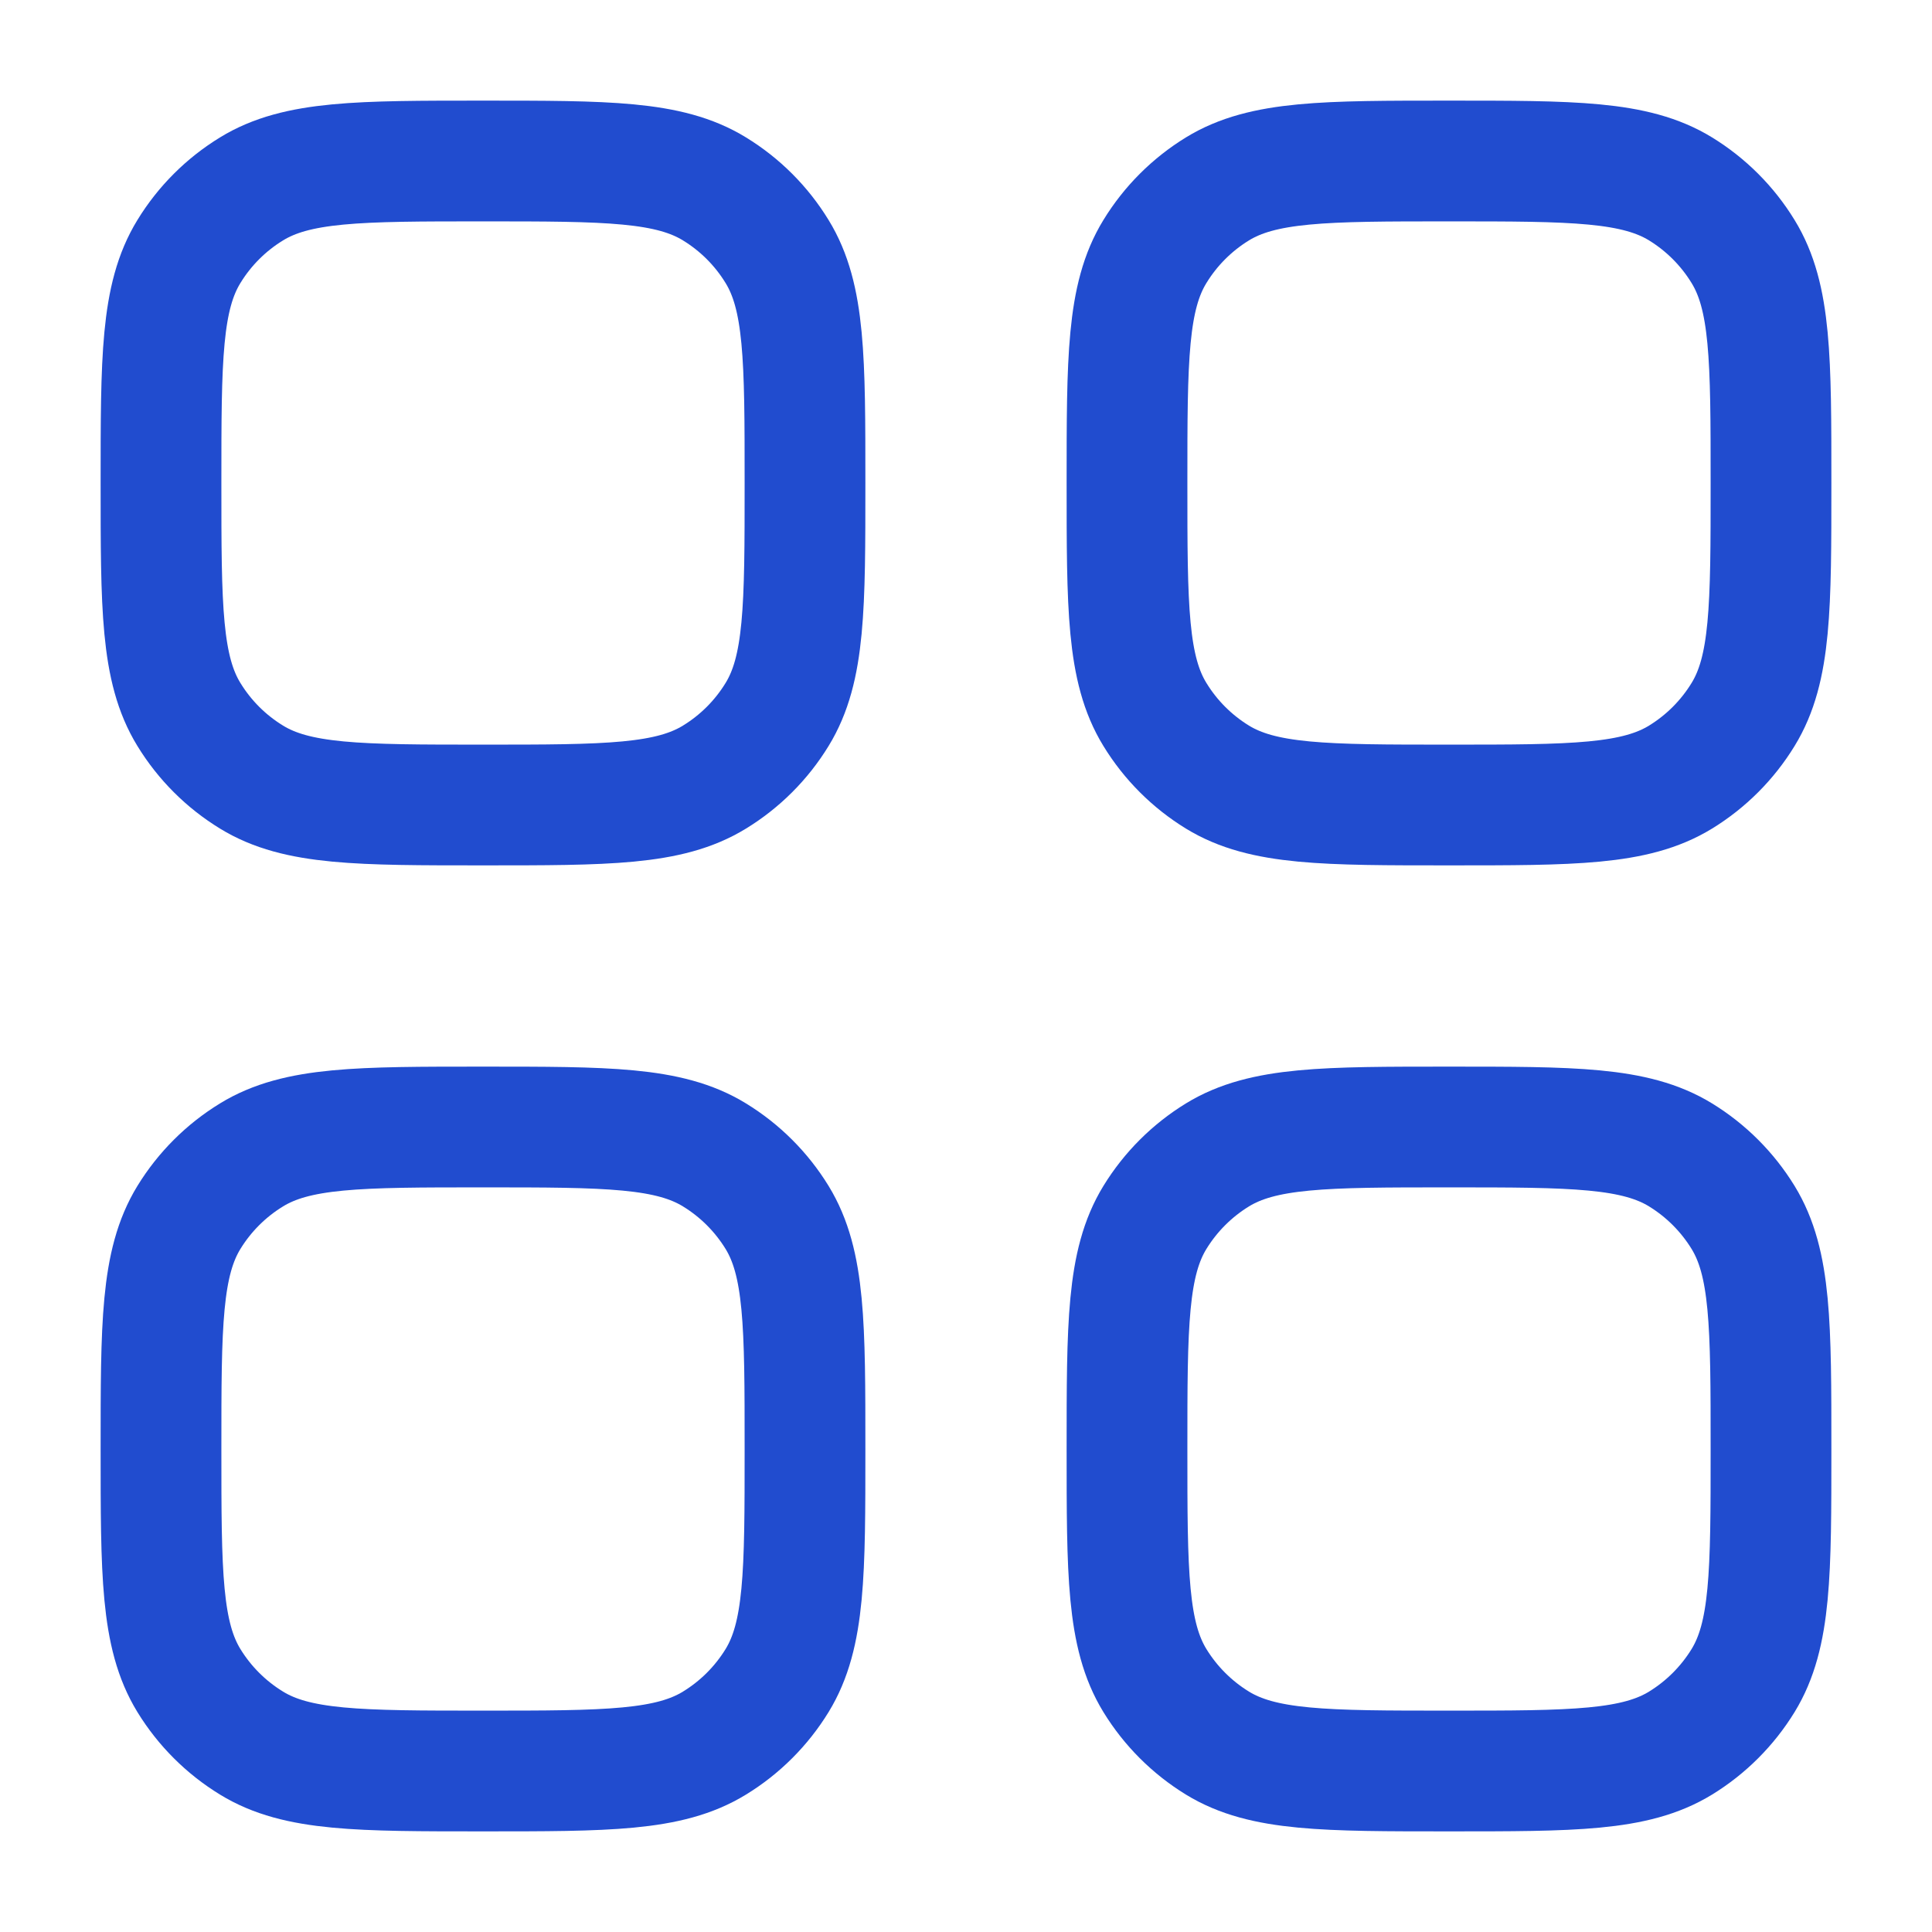
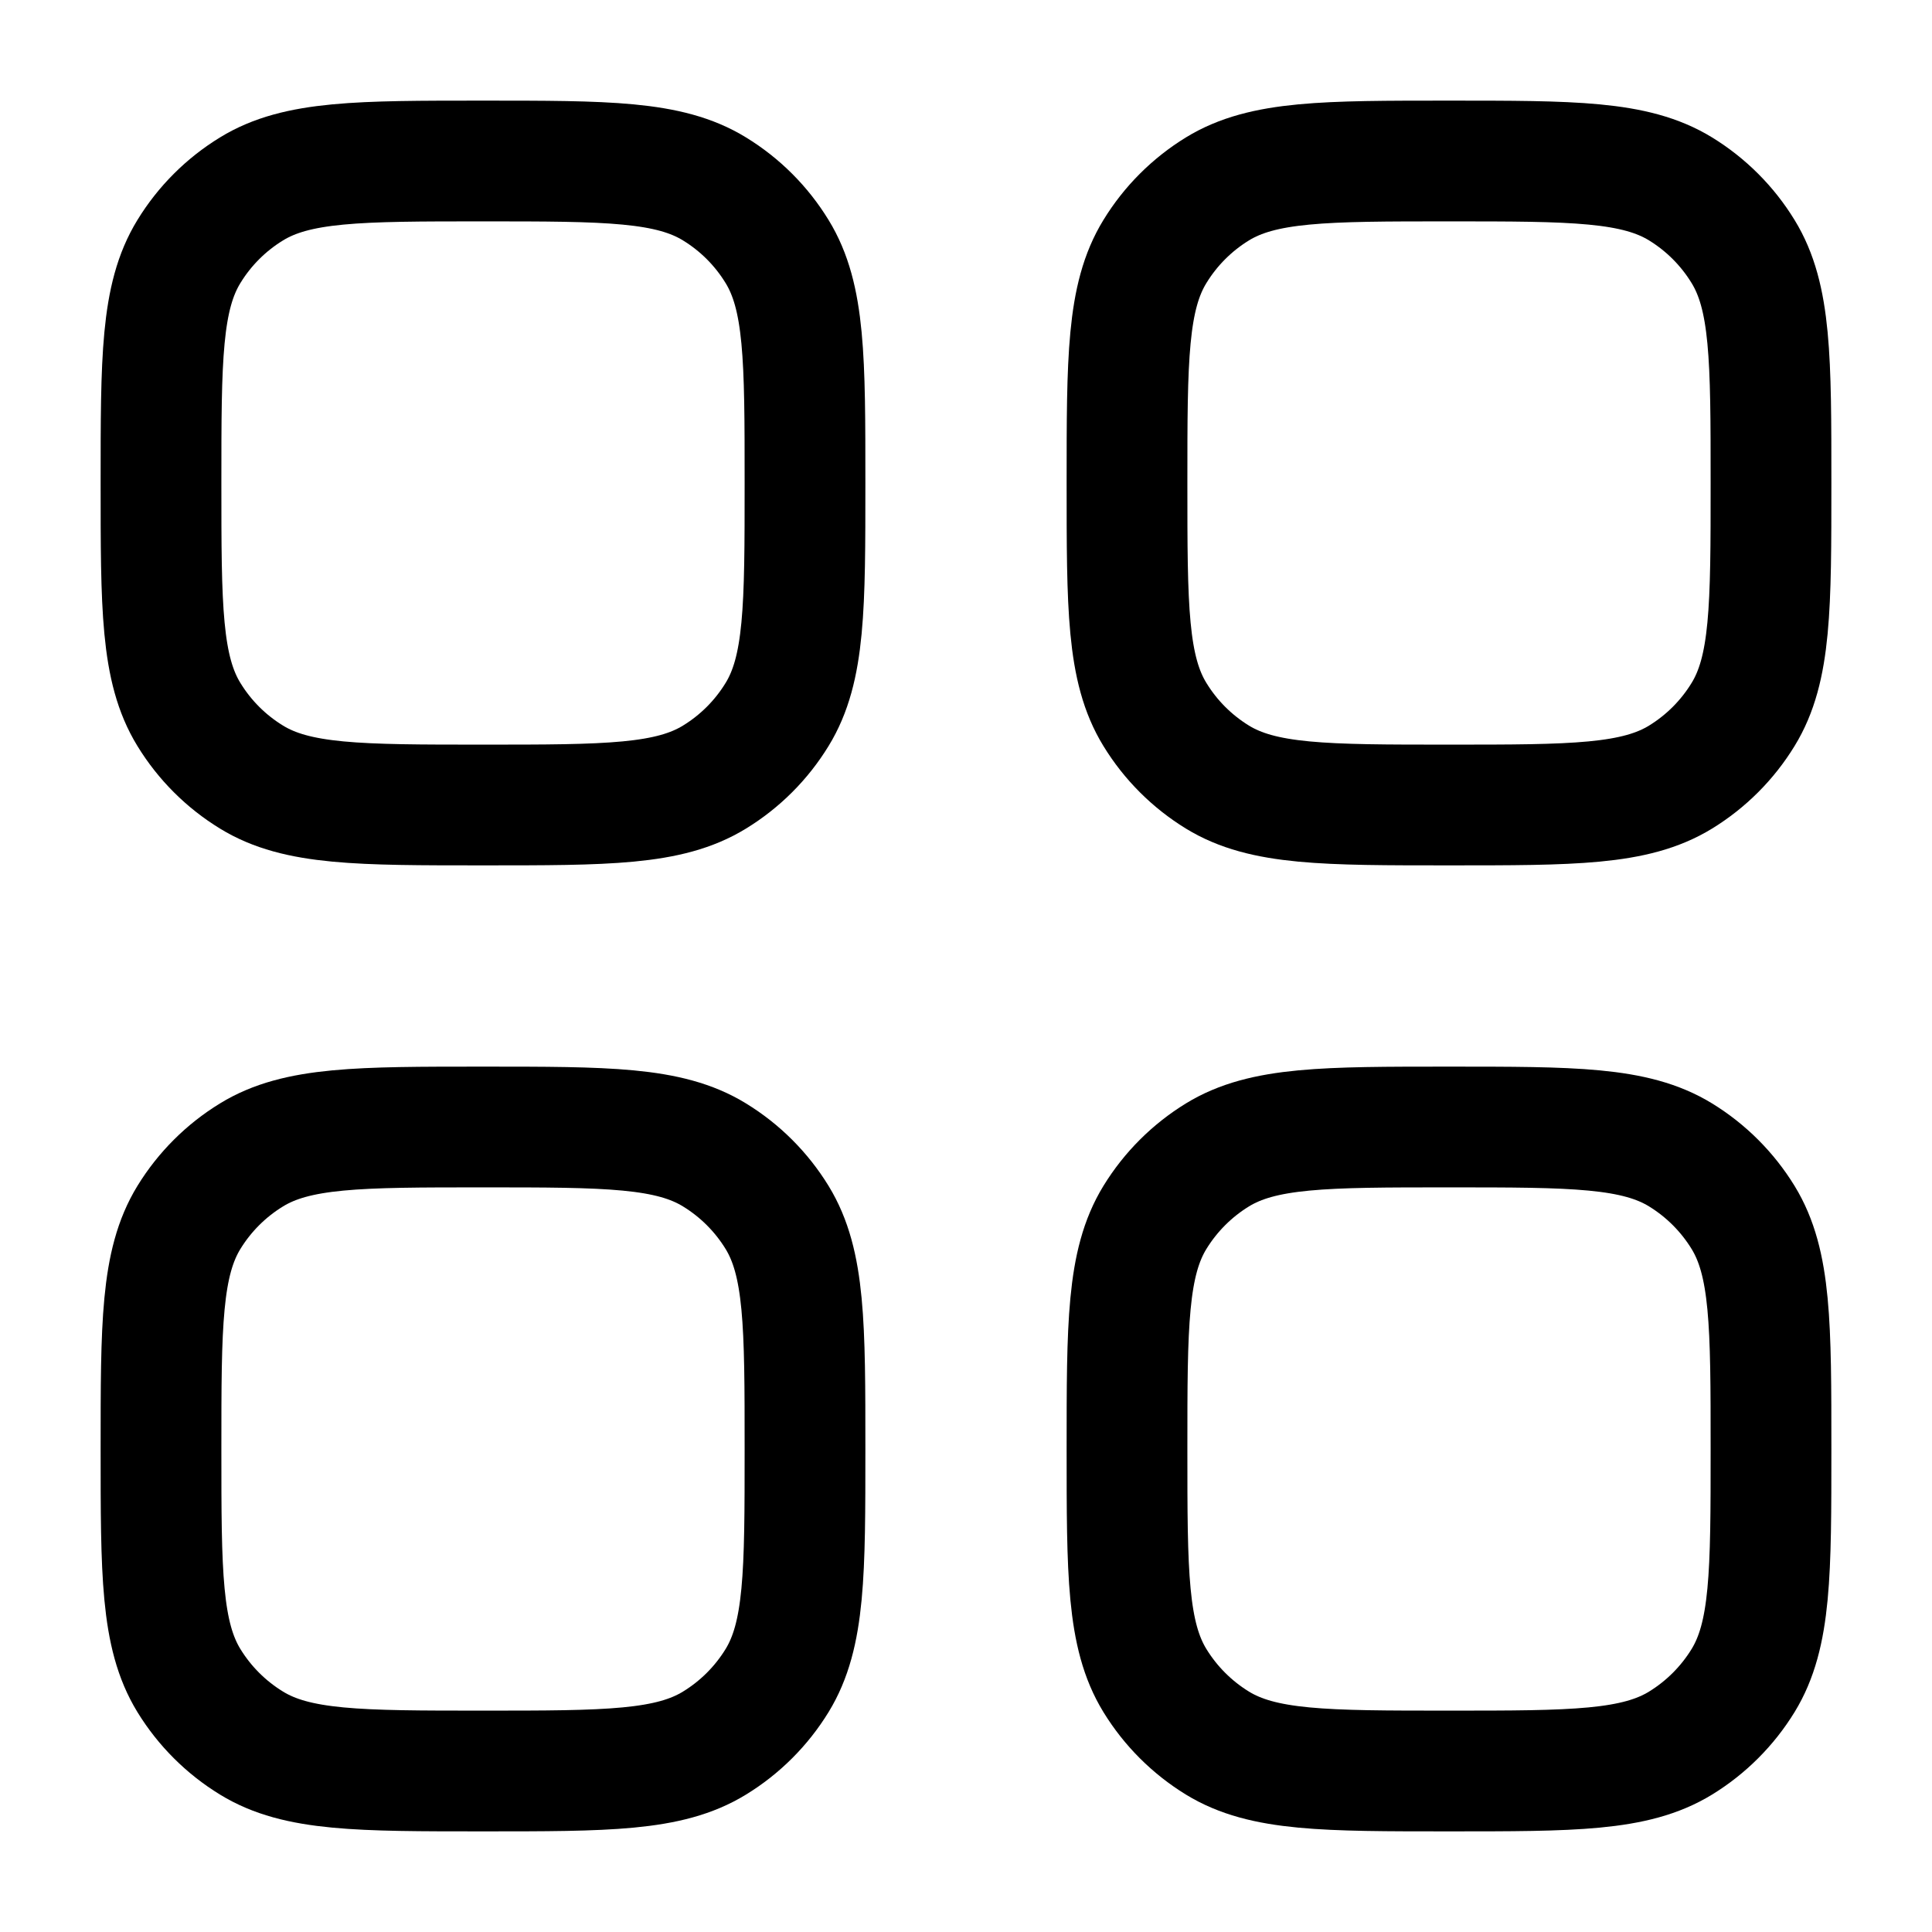
<svg xmlns="http://www.w3.org/2000/svg" width="24" height="24" viewBox="0 0 24 24" fill="none">
-   <path d="M2 18C2 16.46 2 15.689 2.347 15.123C2.541 14.807 2.807 14.541 3.124 14.347C3.689 14 4.46 14 6 14C7.54 14 8.311 14 8.876 14.347C9.193 14.541 9.459 14.807 9.653 15.123C10 15.689 10 16.46 10 18C10 19.54 10 20.311 9.653 20.877C9.459 21.193 9.193 21.459 8.876 21.653C8.311 22 7.54 22 6 22C4.46 22 3.689 22 3.124 21.653C2.807 21.459 2.541 21.193 2.347 20.877C2 20.311 2 19.54 2 18Z" stroke="#214CCF" stroke-width="1.5" />
-   <path d="M14 18C14 16.46 14 15.689 14.347 15.123C14.541 14.807 14.807 14.541 15.123 14.347C15.689 14 16.46 14 18 14C19.54 14 20.311 14 20.877 14.347C21.193 14.541 21.459 14.807 21.653 15.123C22 15.689 22 16.46 22 18C22 19.54 22 20.311 21.653 20.877C21.459 21.193 21.193 21.459 20.877 21.653C20.311 22 19.54 22 18 22C16.46 22 15.689 22 15.123 21.653C14.807 21.459 14.541 21.193 14.347 20.877C14 20.311 14 19.54 14 18Z" stroke="#214CCF" stroke-width="1.5" />
-   <path d="M2 6C2 4.46 2 3.689 2.347 3.124C2.541 2.807 2.807 2.541 3.124 2.347C3.689 2 4.46 2 6 2C7.54 2 8.311 2 8.876 2.347C9.193 2.541 9.459 2.807 9.653 3.124C10 3.689 10 4.46 10 6C10 7.54 10 8.311 9.653 8.876C9.459 9.193 9.193 9.459 8.876 9.653C8.311 10 7.54 10 6 10C4.46 10 3.689 10 3.124 9.653C2.807 9.459 2.541 9.193 2.347 8.876C2 8.311 2 7.54 2 6Z" stroke="#214CCF" stroke-width="1.5" />
-   <path d="M14 6C14 4.46 14 3.689 14.347 3.124C14.541 2.807 14.807 2.541 15.123 2.347C15.689 2 16.46 2 18 2C19.54 2 20.311 2 20.877 2.347C21.193 2.541 21.459 2.807 21.653 3.124C22 3.689 22 4.46 22 6C22 7.54 22 8.311 21.653 8.876C21.459 9.193 21.193 9.459 20.877 9.653C20.311 10 19.54 10 18 10C16.46 10 15.689 10 15.123 9.653C14.807 9.459 14.541 9.193 14.347 8.876C14 8.311 14 7.54 14 6Z" stroke="#214CCF" stroke-width="1.5" />
+   <path d="M2 18C2 16.46 2 15.689 2.347 15.123C2.541 14.807 2.807 14.541 3.124 14.347C3.689 14 4.46 14 6 14C7.54 14 8.311 14 8.876 14.347C9.193 14.541 9.459 14.807 9.653 15.123C10 15.689 10 16.46 10 18C10 19.54 10 20.311 9.653 20.877C9.459 21.193 9.193 21.459 8.876 21.653C8.311 22 7.54 22 6 22C4.46 22 3.689 22 3.124 21.653C2.807 21.459 2.541 21.193 2.347 20.877C2 20.311 2 19.54 2 18Z" stroke="black" stroke-width="1.5" />
+   <path d="M14 18C14 16.46 14 15.689 14.347 15.123C14.541 14.807 14.807 14.541 15.123 14.347C15.689 14 16.46 14 18 14C19.54 14 20.311 14 20.877 14.347C21.193 14.541 21.459 14.807 21.653 15.123C22 15.689 22 16.46 22 18C22 19.54 22 20.311 21.653 20.877C21.459 21.193 21.193 21.459 20.877 21.653C20.311 22 19.54 22 18 22C16.46 22 15.689 22 15.123 21.653C14.807 21.459 14.541 21.193 14.347 20.877C14 20.311 14 19.54 14 18Z" stroke="black" stroke-width="1.5" />
+   <path d="M2 6C2 4.46 2 3.689 2.347 3.124C2.541 2.807 2.807 2.541 3.124 2.347C3.689 2 4.46 2 6 2C7.54 2 8.311 2 8.876 2.347C9.193 2.541 9.459 2.807 9.653 3.124C10 3.689 10 4.46 10 6C10 7.54 10 8.311 9.653 8.876C9.459 9.193 9.193 9.459 8.876 9.653C8.311 10 7.54 10 6 10C4.46 10 3.689 10 3.124 9.653C2.807 9.459 2.541 9.193 2.347 8.876C2 8.311 2 7.54 2 6Z" stroke="black" stroke-width="1.5" />
+   <path d="M14 6C14 4.46 14 3.689 14.347 3.124C14.541 2.807 14.807 2.541 15.123 2.347C15.689 2 16.46 2 18 2C19.54 2 20.311 2 20.877 2.347C21.193 2.541 21.459 2.807 21.653 3.124C22 3.689 22 4.46 22 6C22 7.54 22 8.311 21.653 8.876C21.459 9.193 21.193 9.459 20.877 9.653C20.311 10 19.54 10 18 10C16.46 10 15.689 10 15.123 9.653C14.807 9.459 14.541 9.193 14.347 8.876C14 8.311 14 7.54 14 6Z" stroke="black" stroke-width="1.5" />
</svg>
